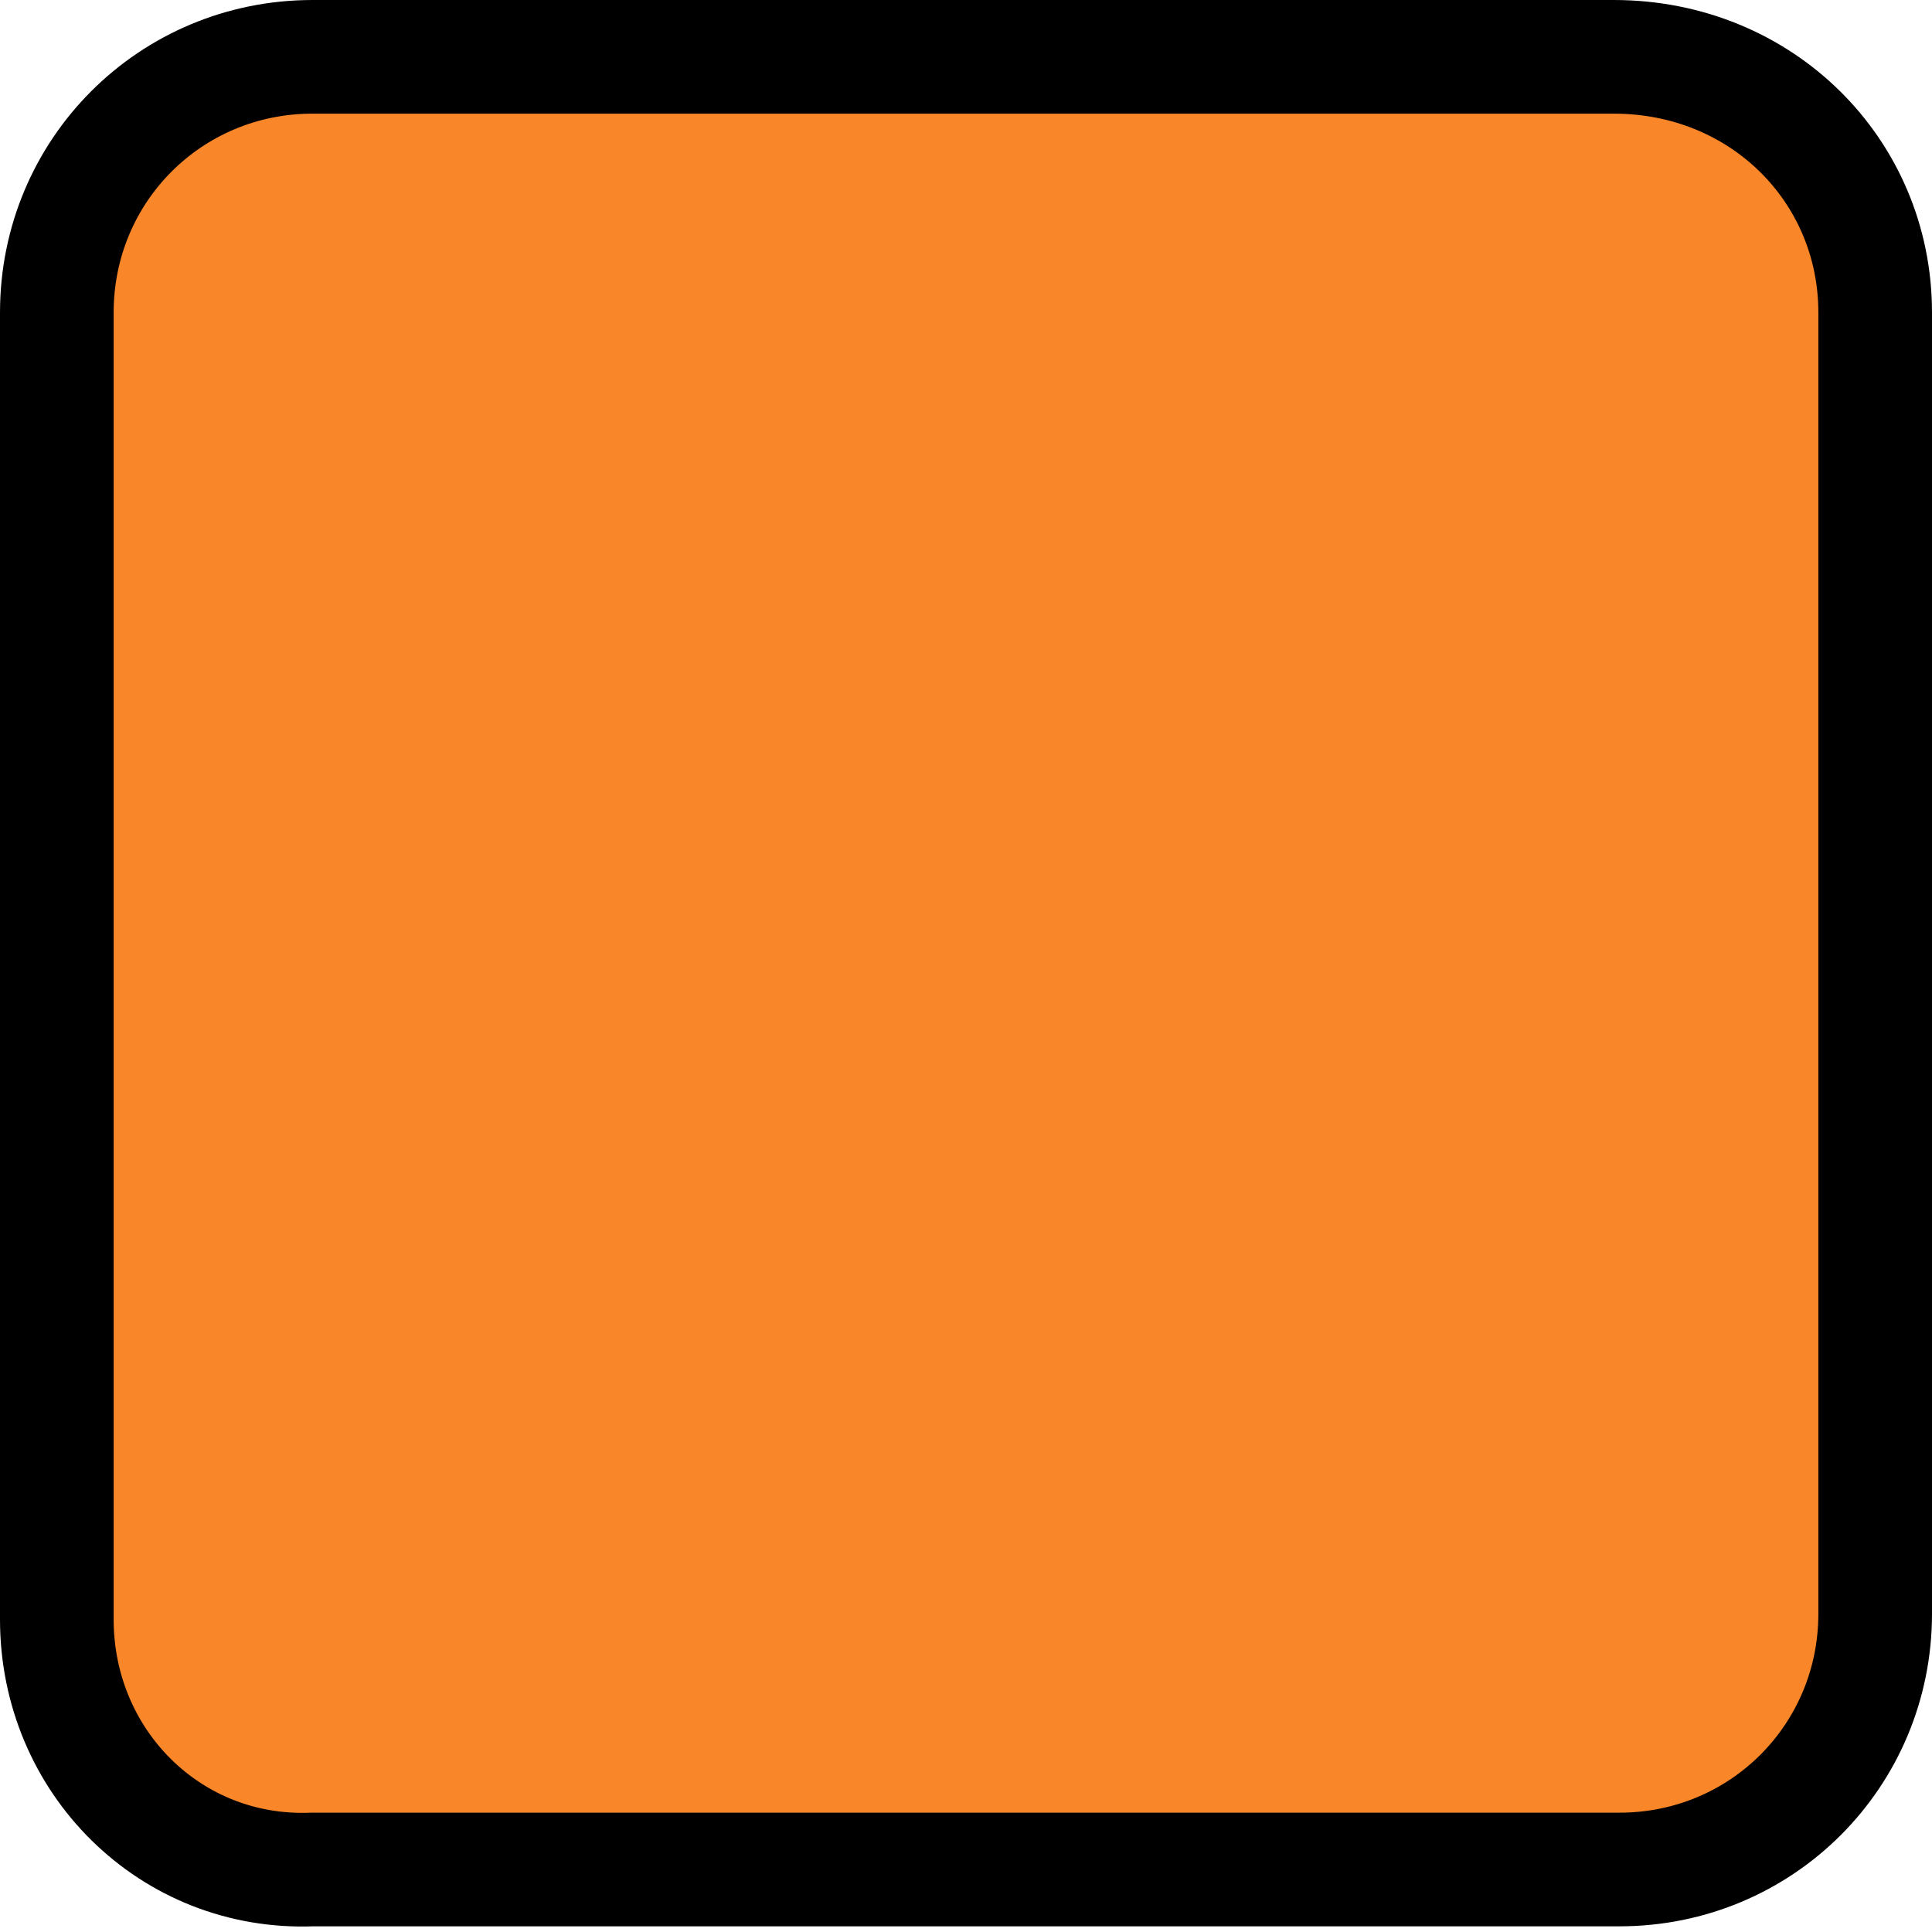
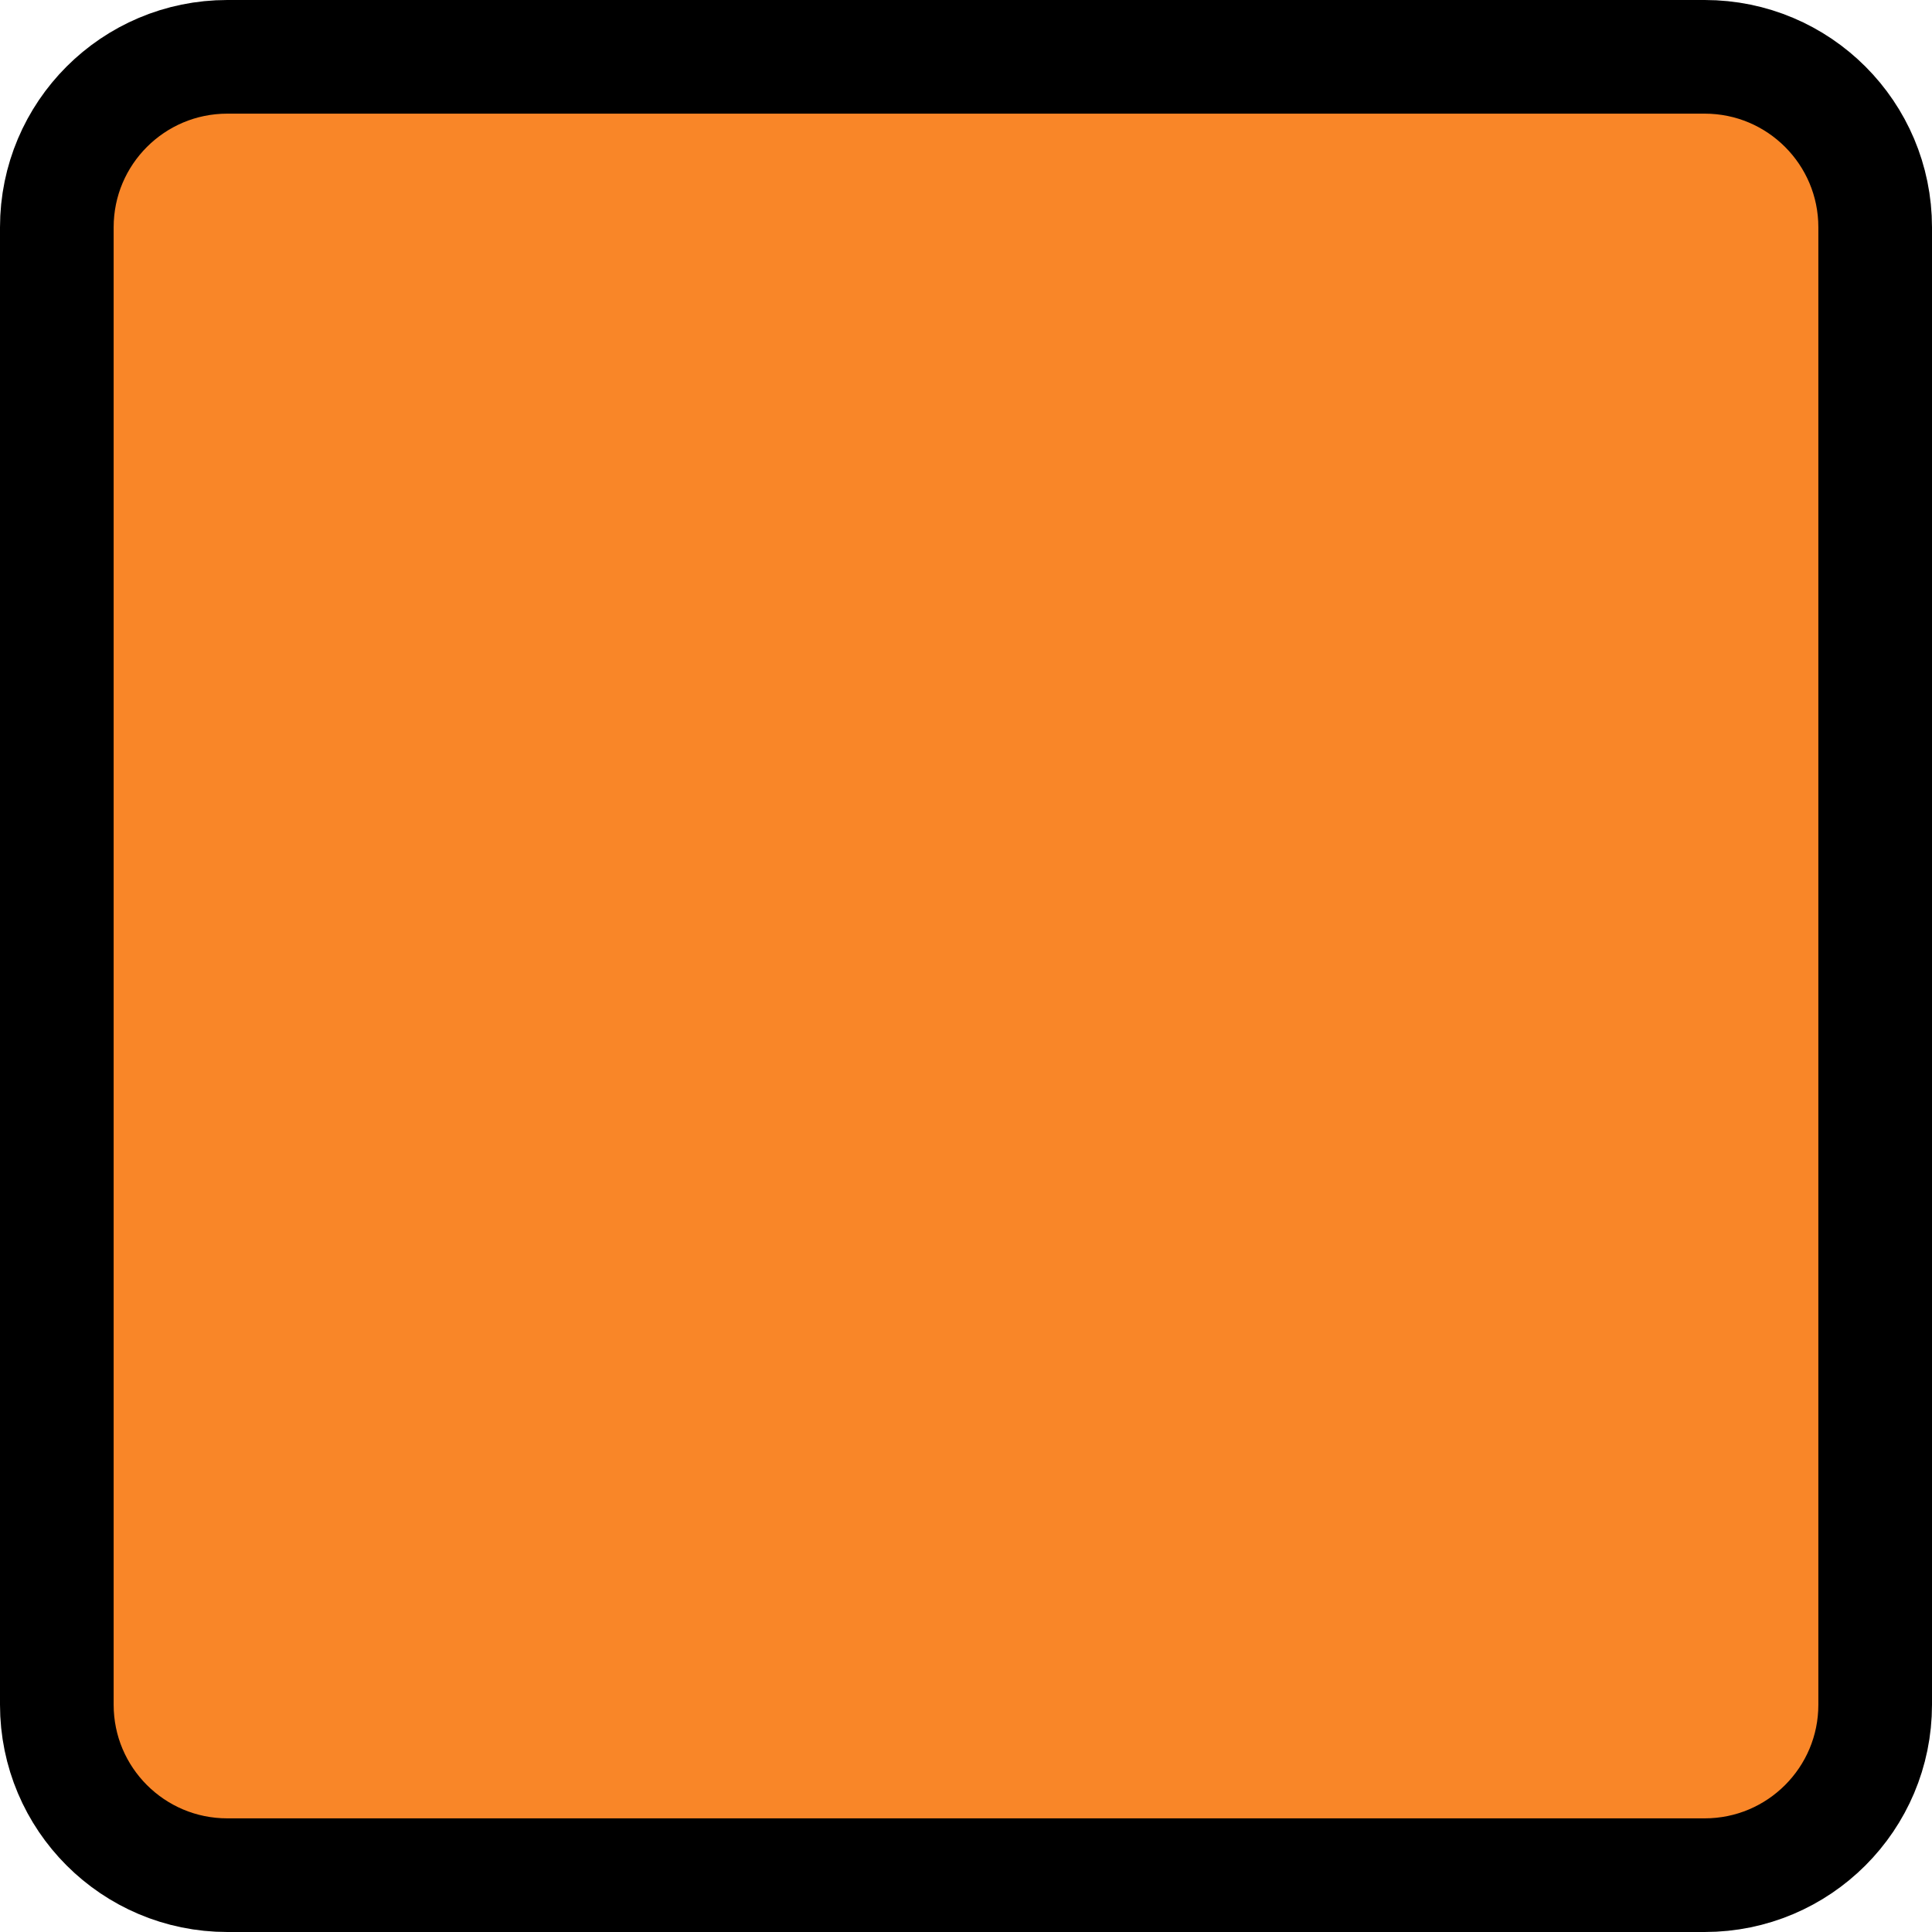
- <svg xmlns="http://www.w3.org/2000/svg" version="1.1" id="Layer_1" x="0px" y="0px" viewBox="0 0 34 34" style="enable-background:new 0 0 34 34;" xml:space="preserve">
-   <style type="text/css">
- 	.st0{fill-rule:evenodd;clip-rule:evenodd;fill:#F98628;stroke:#000000;stroke-width:2;}
- </style>
-   <g id="manhole_fit_poor">
-     <path id="Rectangle" class="st0" d="M5.5,1h22.9C31,1,33,3,33,5.5v22.9c0,2.5-2,4.5-4.5,4.5H5.5C3,33,1,31,1,28.5V5.5   C1,3,3,1,5.5,1z" />
-   </g>
+ <svg xmlns="http://www.w3.org/2000/svg" width="34" height="34" viewBox="0 0 34 34" fill="none">
+   <rect x="1" y="1" width="32" height="32" rx="3" fill="#F98628" stroke="black" stroke-width="2" />
</svg>
